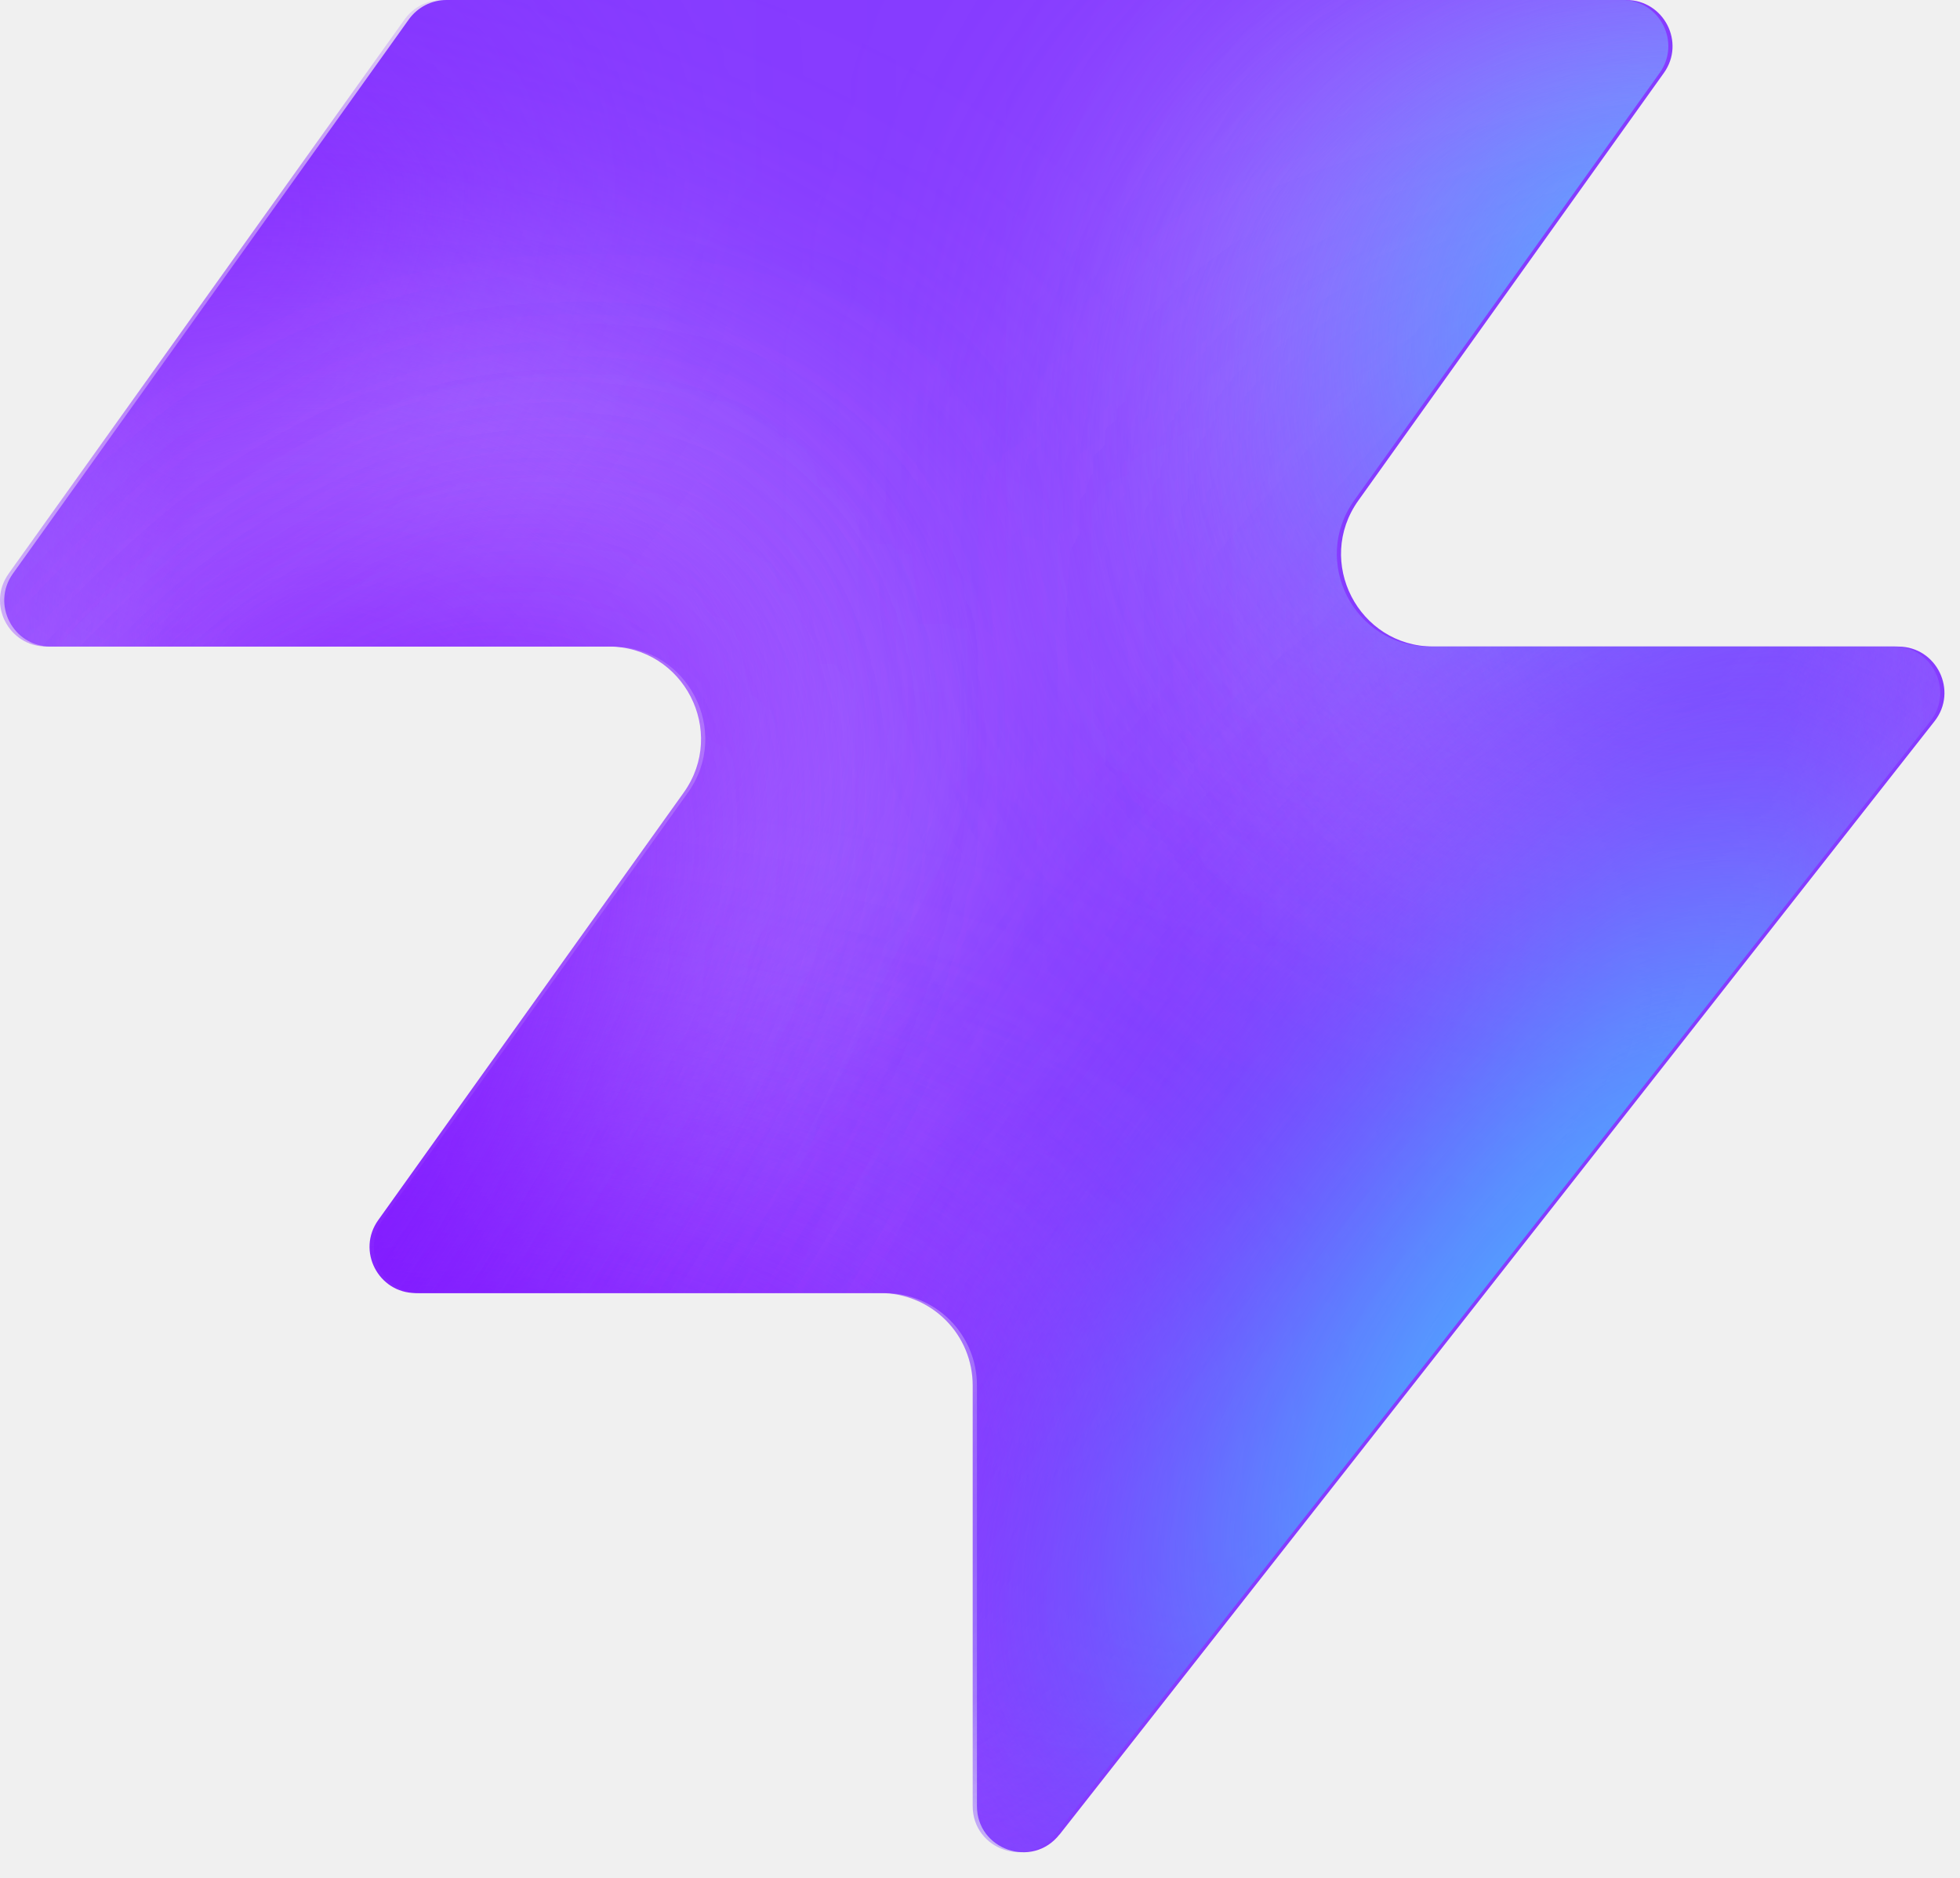
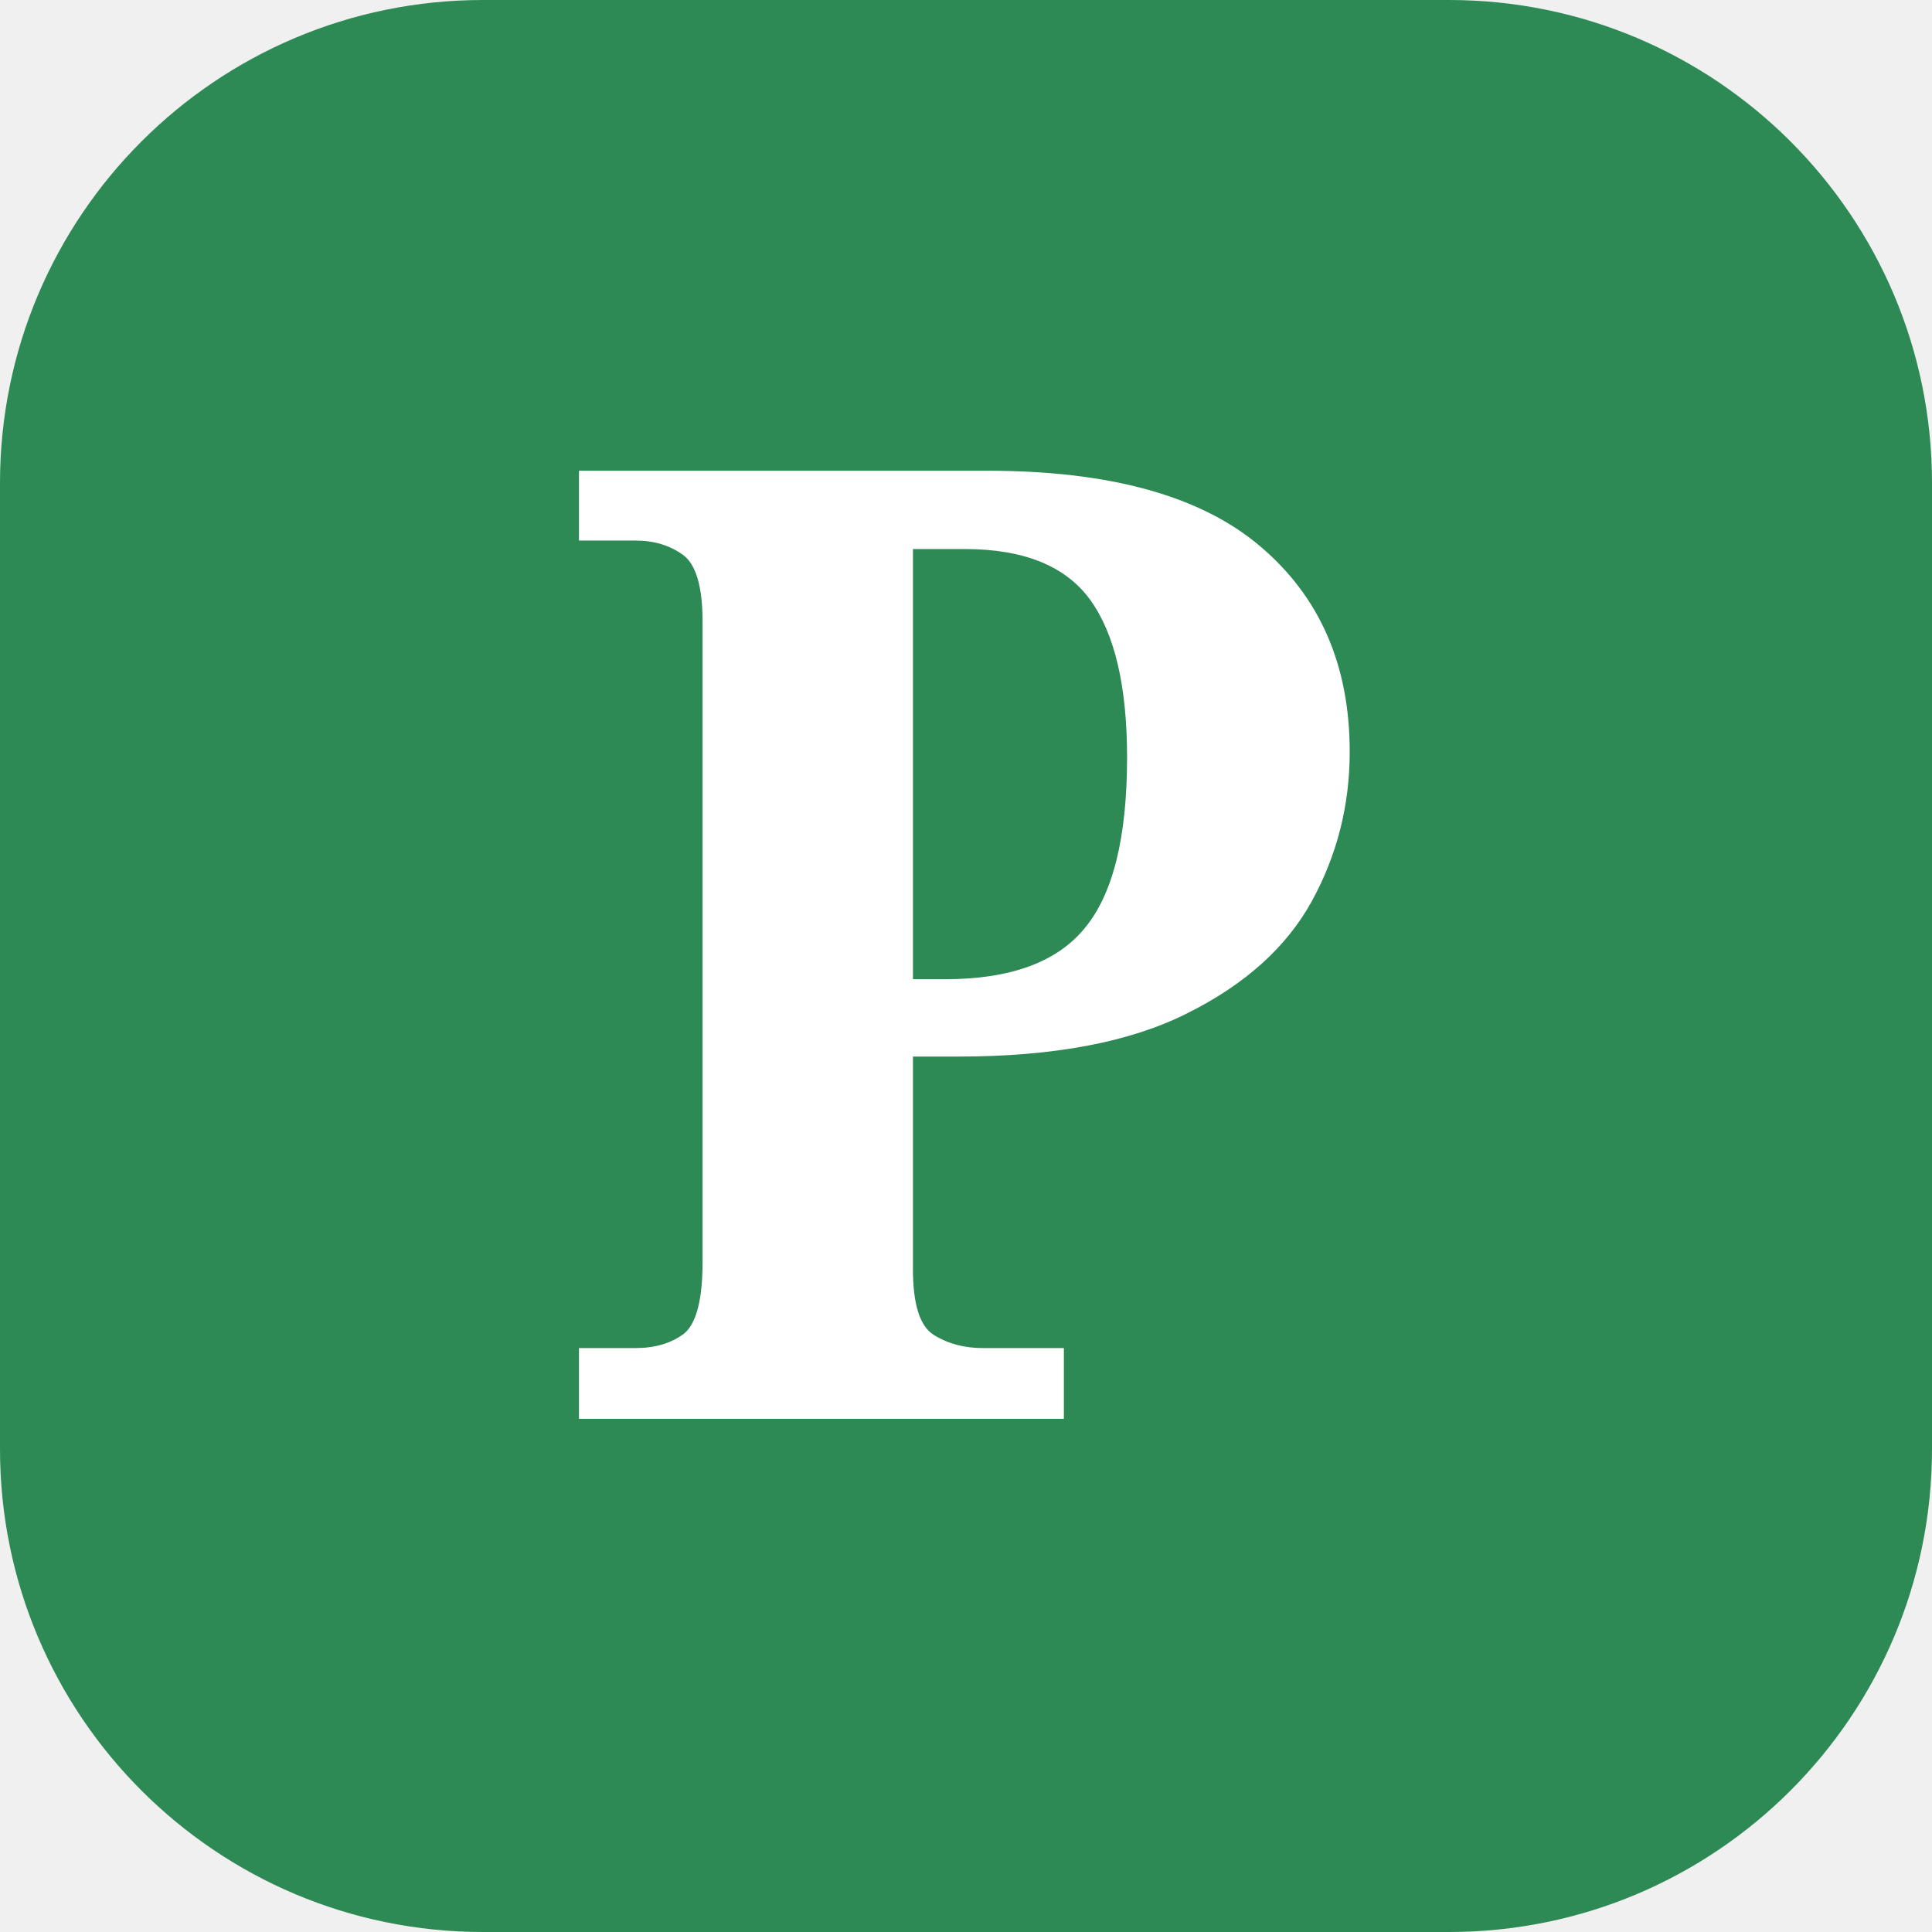
- <svg xmlns="http://www.w3.org/2000/svg" width="48" height="46" fill="none" viewBox="0 0 48 46">
-   <path fill="#863bff" d="M25.946 44.938c-.664.845-2.021.375-2.021-.698V33.937a2.26 2.26 0 0 0-2.262-2.262H10.287c-.92 0-1.456-1.04-.92-1.788l7.48-10.471c1.07-1.497 0-3.578-1.842-3.578H1.237c-.92 0-1.456-1.04-.92-1.788L10.013.474c.214-.297.556-.474.92-.474h28.894c.92 0 1.456 1.04.92 1.788l-7.48 10.471c-1.07 1.498 0 3.579 1.842 3.579h11.377c.943 0 1.473 1.088.89 1.83L25.947 44.94z" style="fill:#863bff;fill:color(display-p3 .525 .23 1);fill-opacity:1" />
-   <mask id="a" width="48" height="46" x="0" y="0" maskUnits="userSpaceOnUse" style="mask-type:alpha">
-     <path fill="#000" d="M25.842 44.938c-.664.844-2.021.375-2.021-.698V33.937a2.26 2.26 0 0 0-2.262-2.262H10.183c-.92 0-1.456-1.04-.92-1.788l7.48-10.471c1.07-1.498 0-3.579-1.842-3.579H1.133c-.92 0-1.456-1.04-.92-1.787L9.91.473c.214-.297.556-.474.92-.474h28.894c.92 0 1.456 1.04.92 1.788l-7.48 10.471c-1.07 1.498 0 3.578 1.842 3.578h11.377c.943 0 1.473 1.088.89 1.832L25.843 44.94z" style="fill:#000;fill-opacity:1" />
-   </mask>
-   <g mask="url(#a)">
-     <g filter="url(#b)">
-       <ellipse cx="5.508" cy="14.704" fill="#ede6ff" rx="5.508" ry="14.704" style="fill:#ede6ff;fill:color(display-p3 .927 .903 1);fill-opacity:1" transform="matrix(.00324 1 1 -.00324 -4.47 31.516)" />
-     </g>
-     <g filter="url(#c)">
-       <ellipse cx="10.399" cy="29.851" fill="#ede6ff" rx="10.399" ry="29.851" style="fill:#ede6ff;fill:color(display-p3 .927 .903 1);fill-opacity:1" transform="matrix(.00324 1 1 -.00324 -39.328 7.883)" />
-     </g>
-     <g filter="url(#d)">
-       <ellipse cx="5.508" cy="30.487" fill="#7e14ff" rx="5.508" ry="30.487" style="fill:#7e14ff;fill:color(display-p3 .492 .077 1);fill-opacity:1" transform="rotate(89.814 -25.913 -14.639)scale(1 -1)" />
-     </g>
-     <g filter="url(#e)">
-       <ellipse cx="5.508" cy="30.599" fill="#7e14ff" rx="5.508" ry="30.599" style="fill:#7e14ff;fill:color(display-p3 .492 .077 1);fill-opacity:1" transform="rotate(89.814 -32.644 -3.334)scale(1 -1)" />
-     </g>
-     <g filter="url(#f)">
-       <ellipse cx="5.508" cy="30.599" fill="#7e14ff" rx="5.508" ry="30.599" style="fill:#7e14ff;fill:color(display-p3 .492 .077 1);fill-opacity:1" transform="matrix(.00324 1 1 -.00324 -34.34 30.47)" />
-     </g>
-     <g filter="url(#g)">
-       <ellipse cx="14.072" cy="22.078" fill="#ede6ff" rx="14.072" ry="22.078" style="fill:#ede6ff;fill:color(display-p3 .927 .903 1);fill-opacity:1" transform="rotate(93.35 24.506 48.493)scale(-1 1)" />
-     </g>
-     <g filter="url(#h)">
-       <ellipse cx="3.47" cy="21.501" fill="#7e14ff" rx="3.47" ry="21.501" style="fill:#7e14ff;fill:color(display-p3 .492 .077 1);fill-opacity:1" transform="rotate(89.009 28.708 47.59)scale(-1 1)" />
-     </g>
-     <g filter="url(#i)">
-       <ellipse cx="3.47" cy="21.501" fill="#7e14ff" rx="3.47" ry="21.501" style="fill:#7e14ff;fill:color(display-p3 .492 .077 1);fill-opacity:1" transform="rotate(89.009 28.708 47.59)scale(-1 1)" />
-     </g>
-     <g filter="url(#j)">
-       <ellipse cx=".387" cy="8.972" fill="#7e14ff" rx="4.407" ry="29.108" style="fill:#7e14ff;fill:color(display-p3 .492 .077 1);fill-opacity:1" transform="rotate(39.51 .387 8.972)" />
-     </g>
-     <g filter="url(#k)">
-       <ellipse cx="47.523" cy="-6.092" fill="#7e14ff" rx="4.407" ry="29.108" style="fill:#7e14ff;fill:color(display-p3 .492 .077 1);fill-opacity:1" transform="rotate(37.892 47.523 -6.092)" />
-     </g>
-     <g filter="url(#l)">
-       <ellipse cx="41.412" cy="6.333" fill="#47bfff" rx="5.971" ry="9.665" style="fill:#47bfff;fill:color(display-p3 .28 .748 1);fill-opacity:1" transform="rotate(37.892 41.412 6.333)" />
-     </g>
-     <g filter="url(#m)">
-       <ellipse cx="-1.879" cy="38.332" fill="#7e14ff" rx="4.407" ry="29.108" style="fill:#7e14ff;fill:color(display-p3 .492 .077 1);fill-opacity:1" transform="rotate(37.892 -1.88 38.332)" />
-     </g>
-     <g filter="url(#n)">
-       <ellipse cx="-1.879" cy="38.332" fill="#7e14ff" rx="4.407" ry="29.108" style="fill:#7e14ff;fill:color(display-p3 .492 .077 1);fill-opacity:1" transform="rotate(37.892 -1.88 38.332)" />
-     </g>
-     <g filter="url(#o)">
-       <ellipse cx="35.651" cy="29.907" fill="#7e14ff" rx="4.407" ry="29.108" style="fill:#7e14ff;fill:color(display-p3 .492 .077 1);fill-opacity:1" transform="rotate(37.892 35.651 29.907)" />
-     </g>
-     <g filter="url(#p)">
-       <ellipse cx="38.418" cy="32.4" fill="#47bfff" rx="5.971" ry="15.297" style="fill:#47bfff;fill:color(display-p3 .28 .748 1);fill-opacity:1" transform="rotate(37.892 38.418 32.4)" />
-     </g>
-   </g>
-   <defs>
-     <filter id="b" width="60.045" height="41.654" x="-19.77" y="16.149" color-interpolation-filters="sRGB" filterUnits="userSpaceOnUse">
-       <feFlood flood-opacity="0" result="BackgroundImageFix" />
-       <feBlend in="SourceGraphic" in2="BackgroundImageFix" result="shape" />
-       <feGaussianBlur result="effect1_foregroundBlur_2002_17158" stdDeviation="7.659" />
-     </filter>
-     <filter id="c" width="90.34" height="51.437" x="-54.613" y="-7.533" color-interpolation-filters="sRGB" filterUnits="userSpaceOnUse">
-       <feFlood flood-opacity="0" result="BackgroundImageFix" />
-       <feBlend in="SourceGraphic" in2="BackgroundImageFix" result="shape" />
-       <feGaussianBlur result="effect1_foregroundBlur_2002_17158" stdDeviation="7.659" />
-     </filter>
-     <filter id="d" width="79.355" height="29.4" x="-49.64" y="2.03" color-interpolation-filters="sRGB" filterUnits="userSpaceOnUse">
-       <feFlood flood-opacity="0" result="BackgroundImageFix" />
-       <feBlend in="SourceGraphic" in2="BackgroundImageFix" result="shape" />
-       <feGaussianBlur result="effect1_foregroundBlur_2002_17158" stdDeviation="4.596" />
-     </filter>
-     <filter id="e" width="79.579" height="29.4" x="-45.045" y="20.029" color-interpolation-filters="sRGB" filterUnits="userSpaceOnUse">
-       <feFlood flood-opacity="0" result="BackgroundImageFix" />
-       <feBlend in="SourceGraphic" in2="BackgroundImageFix" result="shape" />
-       <feGaussianBlur result="effect1_foregroundBlur_2002_17158" stdDeviation="4.596" />
-     </filter>
-     <filter id="f" width="79.579" height="29.4" x="-43.513" y="21.178" color-interpolation-filters="sRGB" filterUnits="userSpaceOnUse">
-       <feFlood flood-opacity="0" result="BackgroundImageFix" />
-       <feBlend in="SourceGraphic" in2="BackgroundImageFix" result="shape" />
-       <feGaussianBlur result="effect1_foregroundBlur_2002_17158" stdDeviation="4.596" />
-     </filter>
-     <filter id="g" width="74.749" height="58.852" x="15.756" y="-17.901" color-interpolation-filters="sRGB" filterUnits="userSpaceOnUse">
-       <feFlood flood-opacity="0" result="BackgroundImageFix" />
-       <feBlend in="SourceGraphic" in2="BackgroundImageFix" result="shape" />
-       <feGaussianBlur result="effect1_foregroundBlur_2002_17158" stdDeviation="7.659" />
-     </filter>
-     <filter id="h" width="61.377" height="25.362" x="23.548" y="2.284" color-interpolation-filters="sRGB" filterUnits="userSpaceOnUse">
-       <feFlood flood-opacity="0" result="BackgroundImageFix" />
-       <feBlend in="SourceGraphic" in2="BackgroundImageFix" result="shape" />
-       <feGaussianBlur result="effect1_foregroundBlur_2002_17158" stdDeviation="4.596" />
-     </filter>
-     <filter id="i" width="61.377" height="25.362" x="23.548" y="2.284" color-interpolation-filters="sRGB" filterUnits="userSpaceOnUse">
-       <feFlood flood-opacity="0" result="BackgroundImageFix" />
-       <feBlend in="SourceGraphic" in2="BackgroundImageFix" result="shape" />
-       <feGaussianBlur result="effect1_foregroundBlur_2002_17158" stdDeviation="4.596" />
-     </filter>
-     <filter id="j" width="56.045" height="63.649" x="-27.636" y="-22.853" color-interpolation-filters="sRGB" filterUnits="userSpaceOnUse">
-       <feFlood flood-opacity="0" result="BackgroundImageFix" />
-       <feBlend in="SourceGraphic" in2="BackgroundImageFix" result="shape" />
-       <feGaussianBlur result="effect1_foregroundBlur_2002_17158" stdDeviation="4.596" />
-     </filter>
-     <filter id="k" width="54.814" height="64.646" x="20.116" y="-38.415" color-interpolation-filters="sRGB" filterUnits="userSpaceOnUse">
-       <feFlood flood-opacity="0" result="BackgroundImageFix" />
-       <feBlend in="SourceGraphic" in2="BackgroundImageFix" result="shape" />
-       <feGaussianBlur result="effect1_foregroundBlur_2002_17158" stdDeviation="4.596" />
-     </filter>
-     <filter id="l" width="33.541" height="35.313" x="24.641" y="-11.323" color-interpolation-filters="sRGB" filterUnits="userSpaceOnUse">
-       <feFlood flood-opacity="0" result="BackgroundImageFix" />
-       <feBlend in="SourceGraphic" in2="BackgroundImageFix" result="shape" />
-       <feGaussianBlur result="effect1_foregroundBlur_2002_17158" stdDeviation="4.596" />
-     </filter>
-     <filter id="m" width="54.814" height="64.646" x="-29.286" y="6.009" color-interpolation-filters="sRGB" filterUnits="userSpaceOnUse">
-       <feFlood flood-opacity="0" result="BackgroundImageFix" />
-       <feBlend in="SourceGraphic" in2="BackgroundImageFix" result="shape" />
-       <feGaussianBlur result="effect1_foregroundBlur_2002_17158" stdDeviation="4.596" />
-     </filter>
-     <filter id="n" width="54.814" height="64.646" x="-29.286" y="6.009" color-interpolation-filters="sRGB" filterUnits="userSpaceOnUse">
-       <feFlood flood-opacity="0" result="BackgroundImageFix" />
-       <feBlend in="SourceGraphic" in2="BackgroundImageFix" result="shape" />
-       <feGaussianBlur result="effect1_foregroundBlur_2002_17158" stdDeviation="4.596" />
-     </filter>
-     <filter id="o" width="54.814" height="64.646" x="8.244" y="-2.416" color-interpolation-filters="sRGB" filterUnits="userSpaceOnUse">
-       <feFlood flood-opacity="0" result="BackgroundImageFix" />
-       <feBlend in="SourceGraphic" in2="BackgroundImageFix" result="shape" />
-       <feGaussianBlur result="effect1_foregroundBlur_2002_17158" stdDeviation="4.596" />
-     </filter>
-     <filter id="p" width="39.409" height="43.623" x="18.713" y="10.588" color-interpolation-filters="sRGB" filterUnits="userSpaceOnUse">
-       <feFlood flood-opacity="0" result="BackgroundImageFix" />
-       <feBlend in="SourceGraphic" in2="BackgroundImageFix" result="shape" />
-       <feGaussianBlur result="effect1_foregroundBlur_2002_17158" stdDeviation="4.596" />
-     </filter>
-   </defs>
+ <svg xmlns="http://www.w3.org/2000/svg" viewBox="0 0 32 32">
+   <rect width="32" height="32" rx="8" fill="#2d8a55" />
+   <text x="16" y="23.5" font-family="Georgia, serif" font-size="22" font-weight="700" fill="white" text-anchor="middle">P</text>
</svg>
